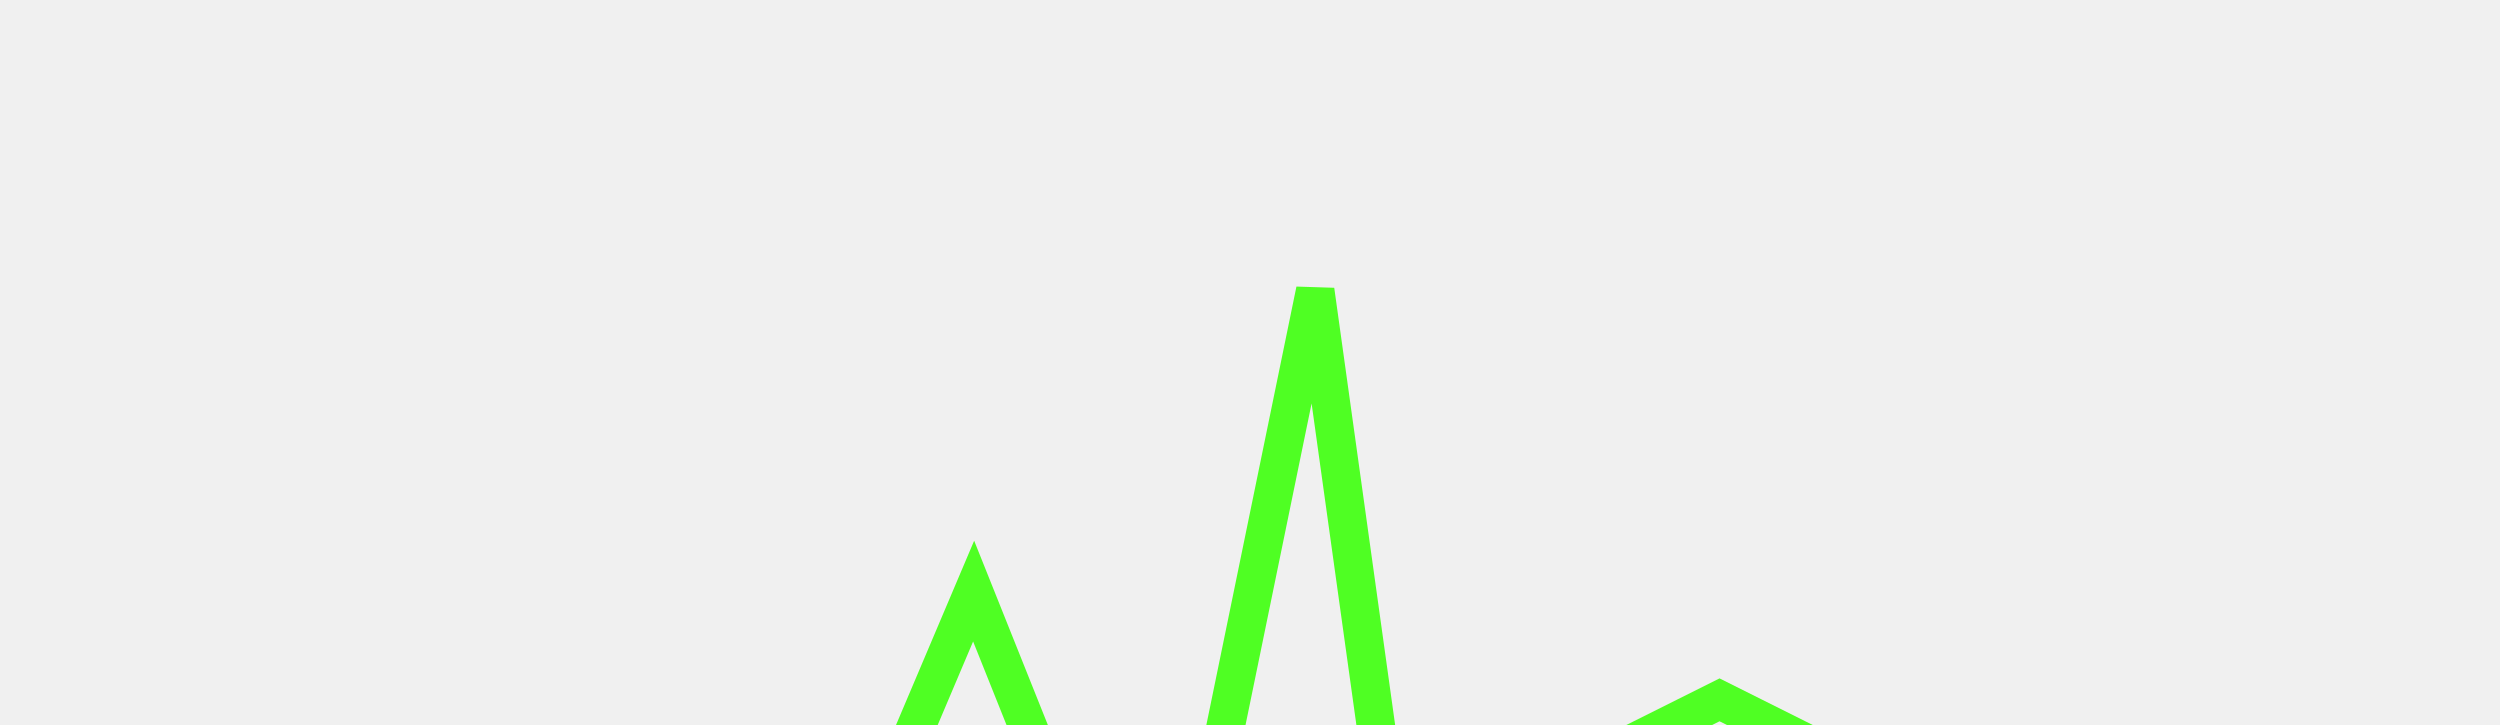
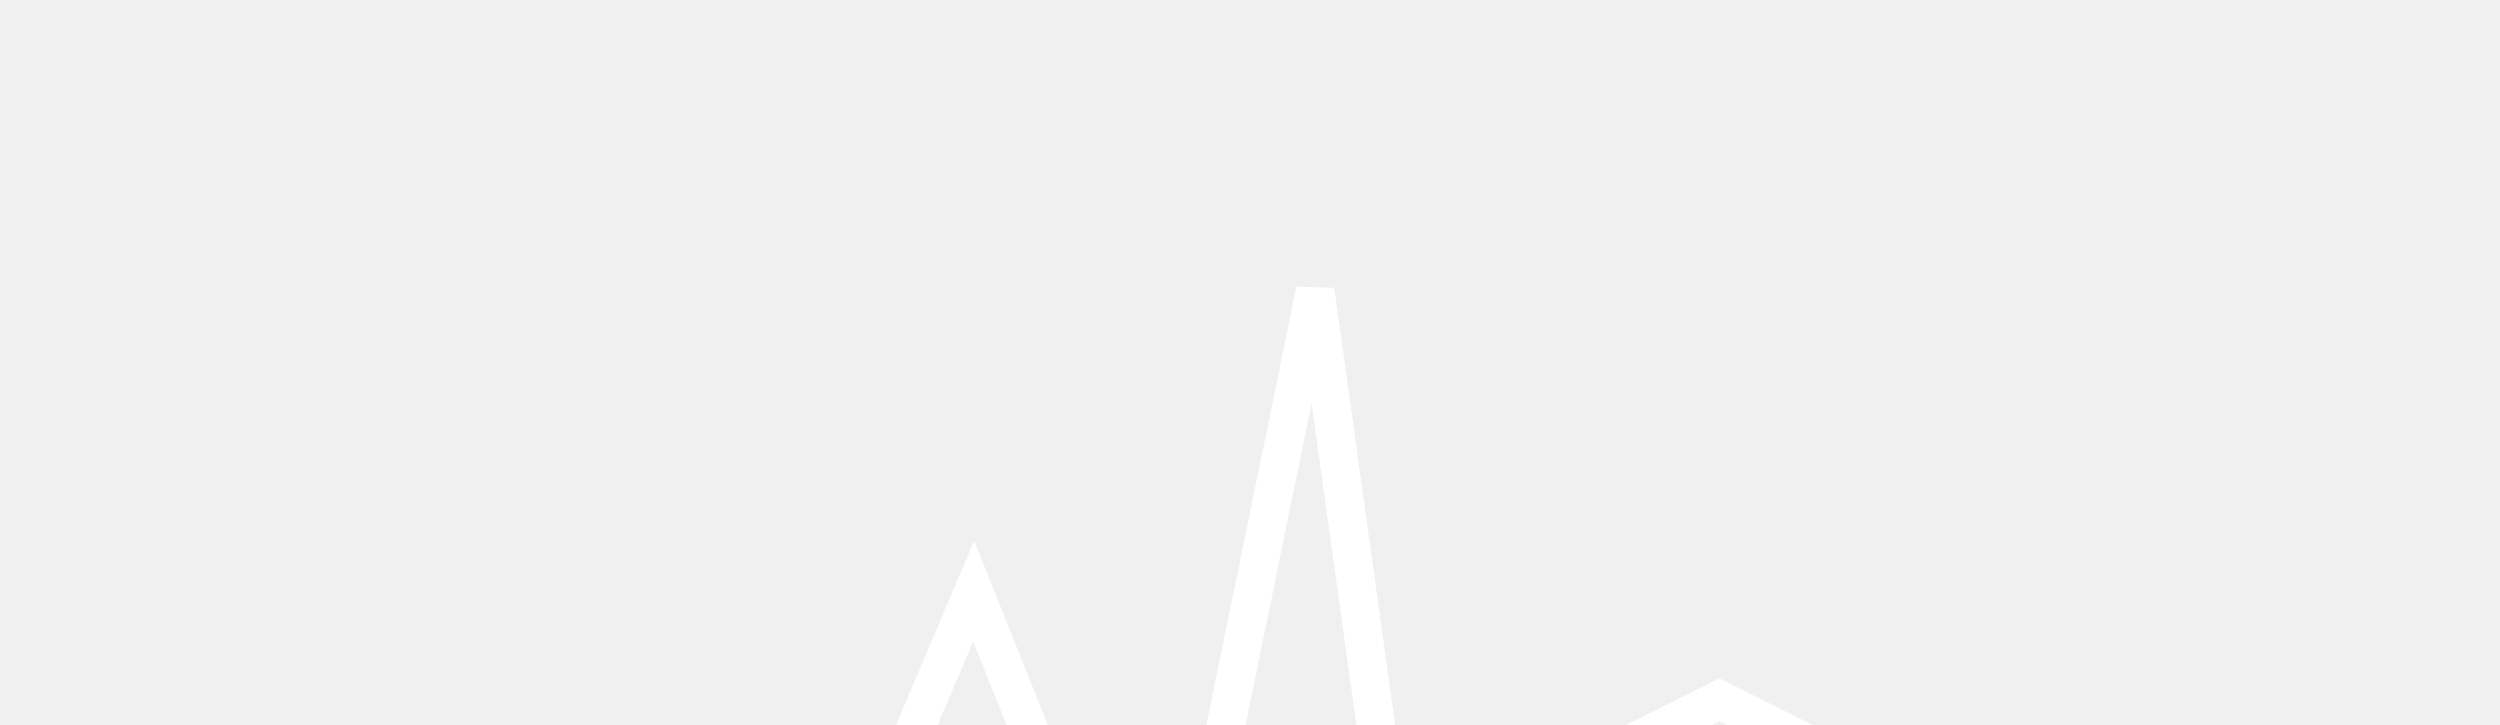
<svg xmlns="http://www.w3.org/2000/svg" viewBox="0 0 200px 100px" enable-background="new 0 0 200px 100px" xml:space="preserve">
-   <polyline fill="none" stroke-width="3px" stroke="#4fff23" points="2.4,58.7 70.8,58.7 76.1,46.2 81.1,58.7 89.9,58.7 93.8,66.5 102.8,22.7 110.6,78.7 115.3,58.7 126.4,58.7 134.4,54.7 142.4,58.7 197.8,58.7 " />
+   <polyline fill="none" stroke-width="3px" stroke="#fff" points="2.4,58.7 70.8,58.7 76.1,46.2 81.1,58.7 89.9,58.7 93.8,66.5 102.8,22.7 110.6,78.7 115.3,58.7 126.4,58.7 134.4,54.7 142.4,58.7 197.8,58.7 " />
</svg>
